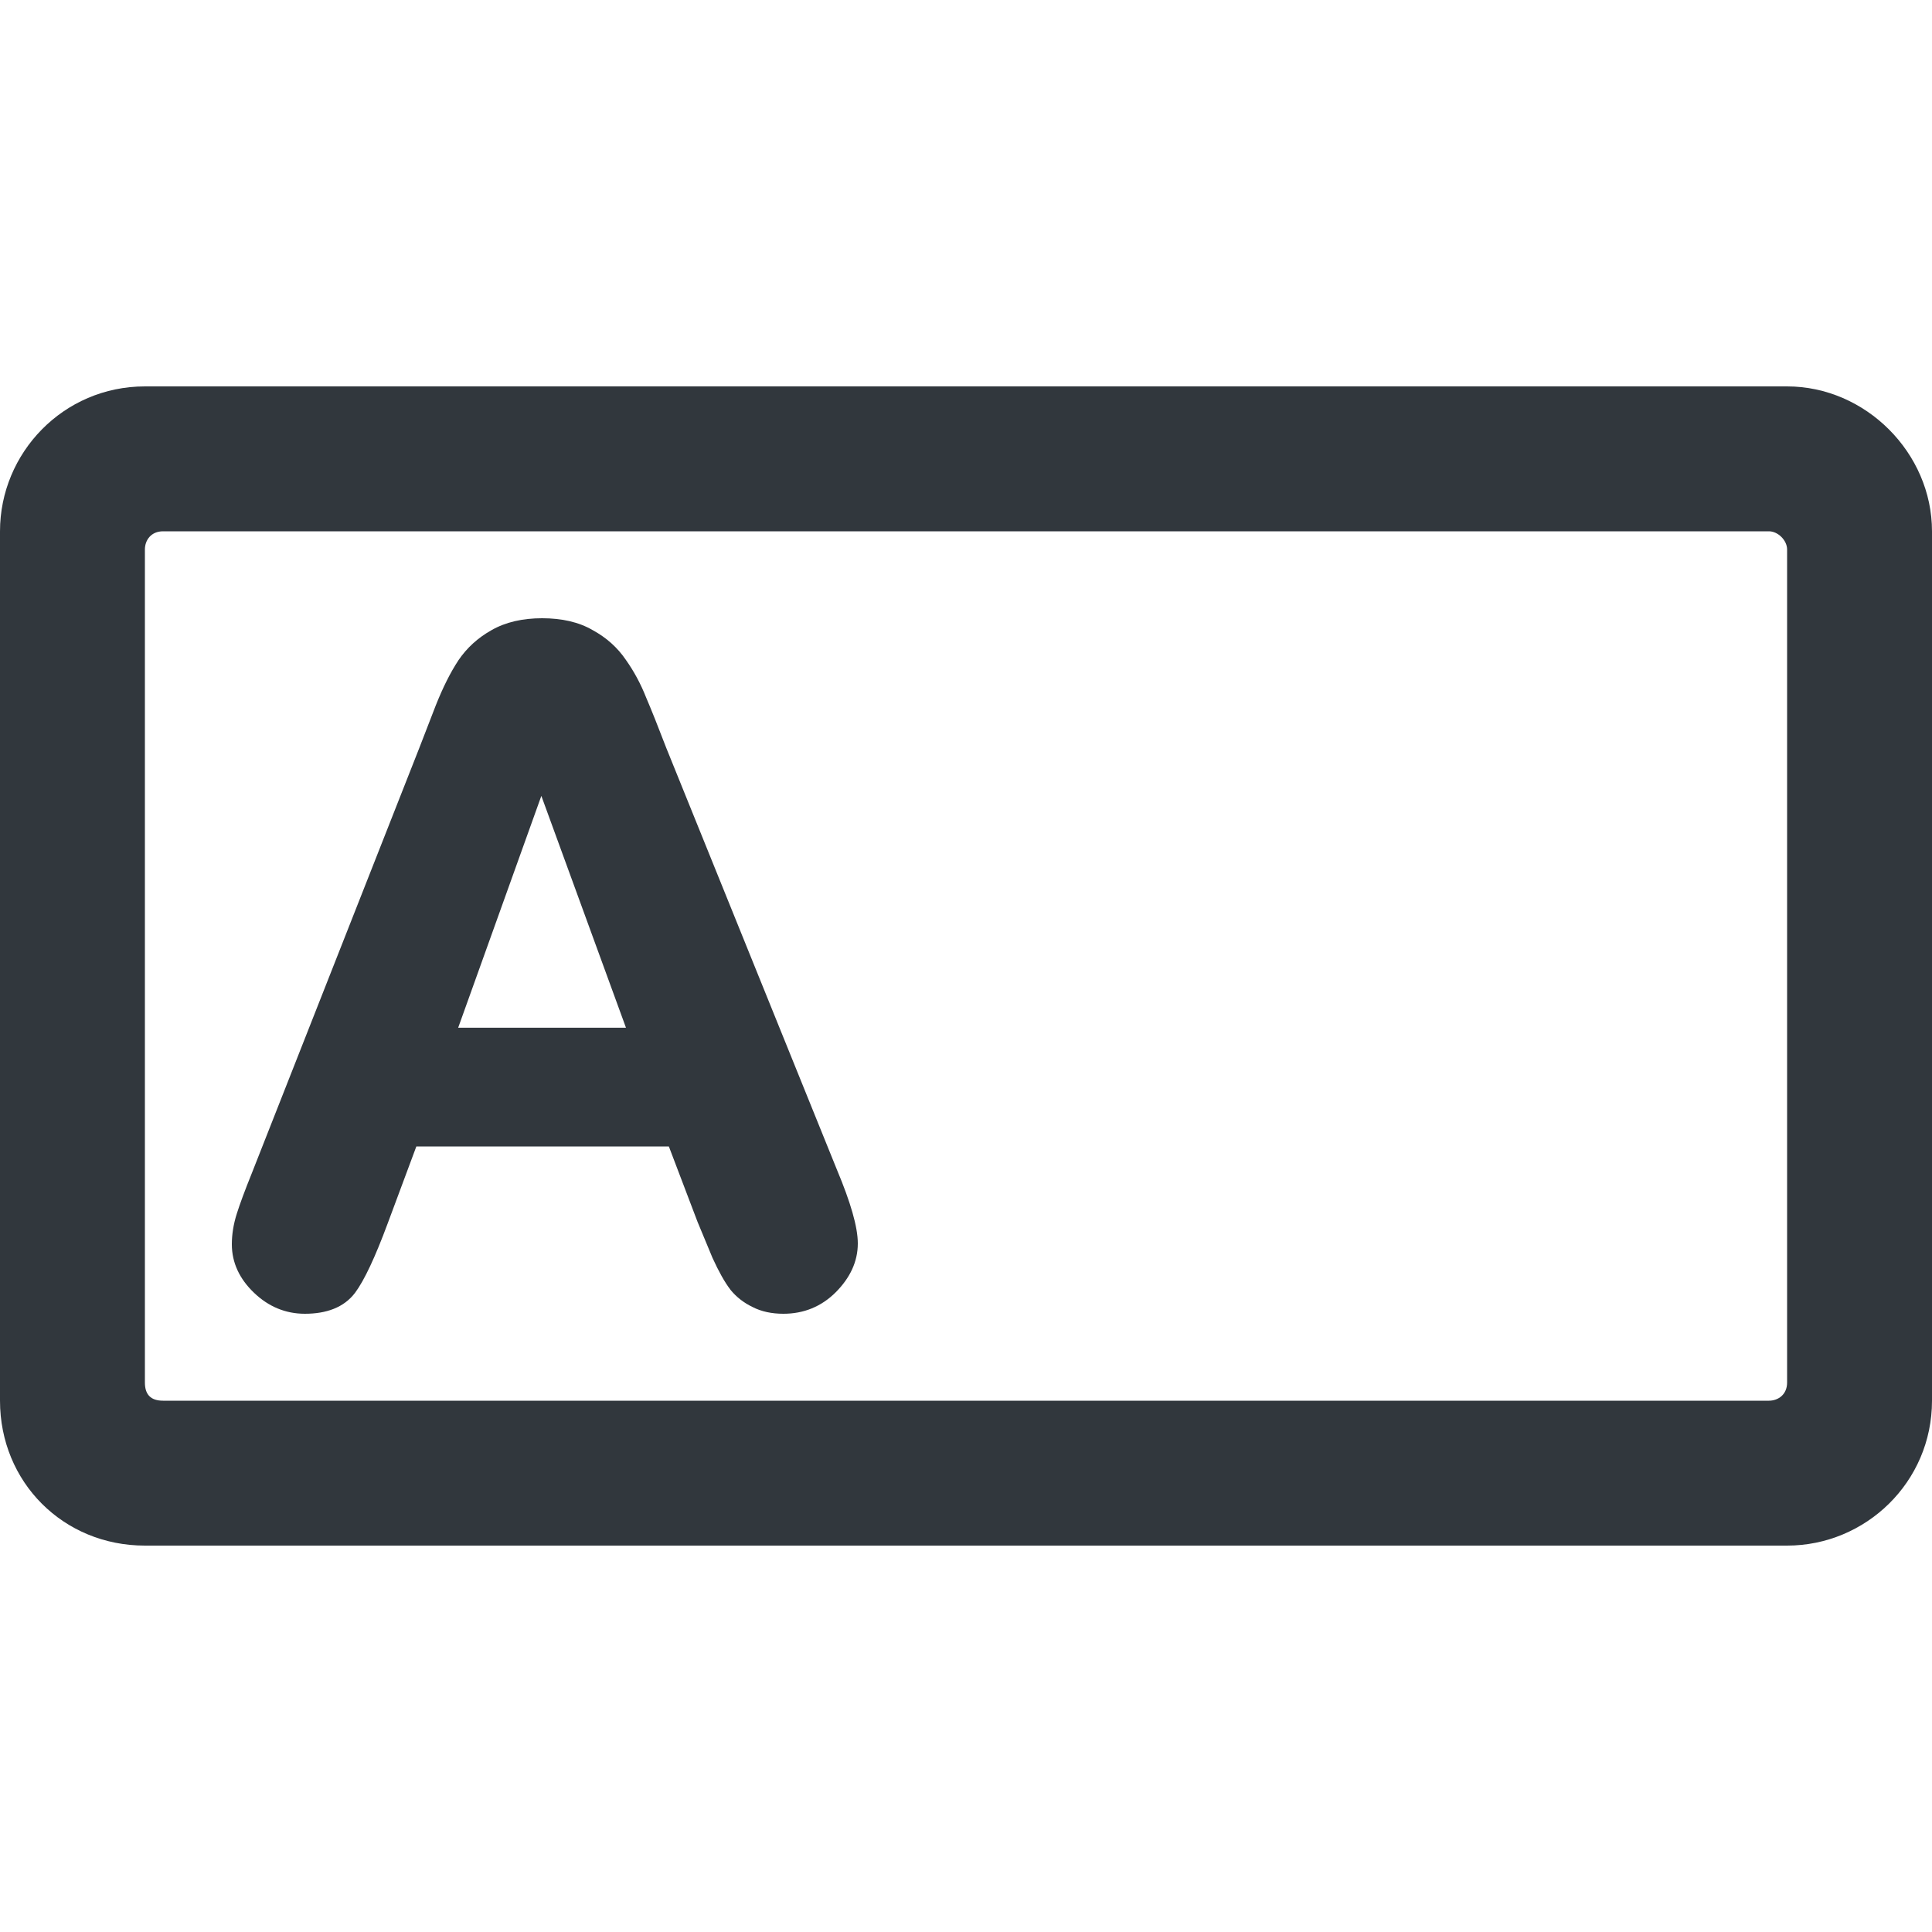
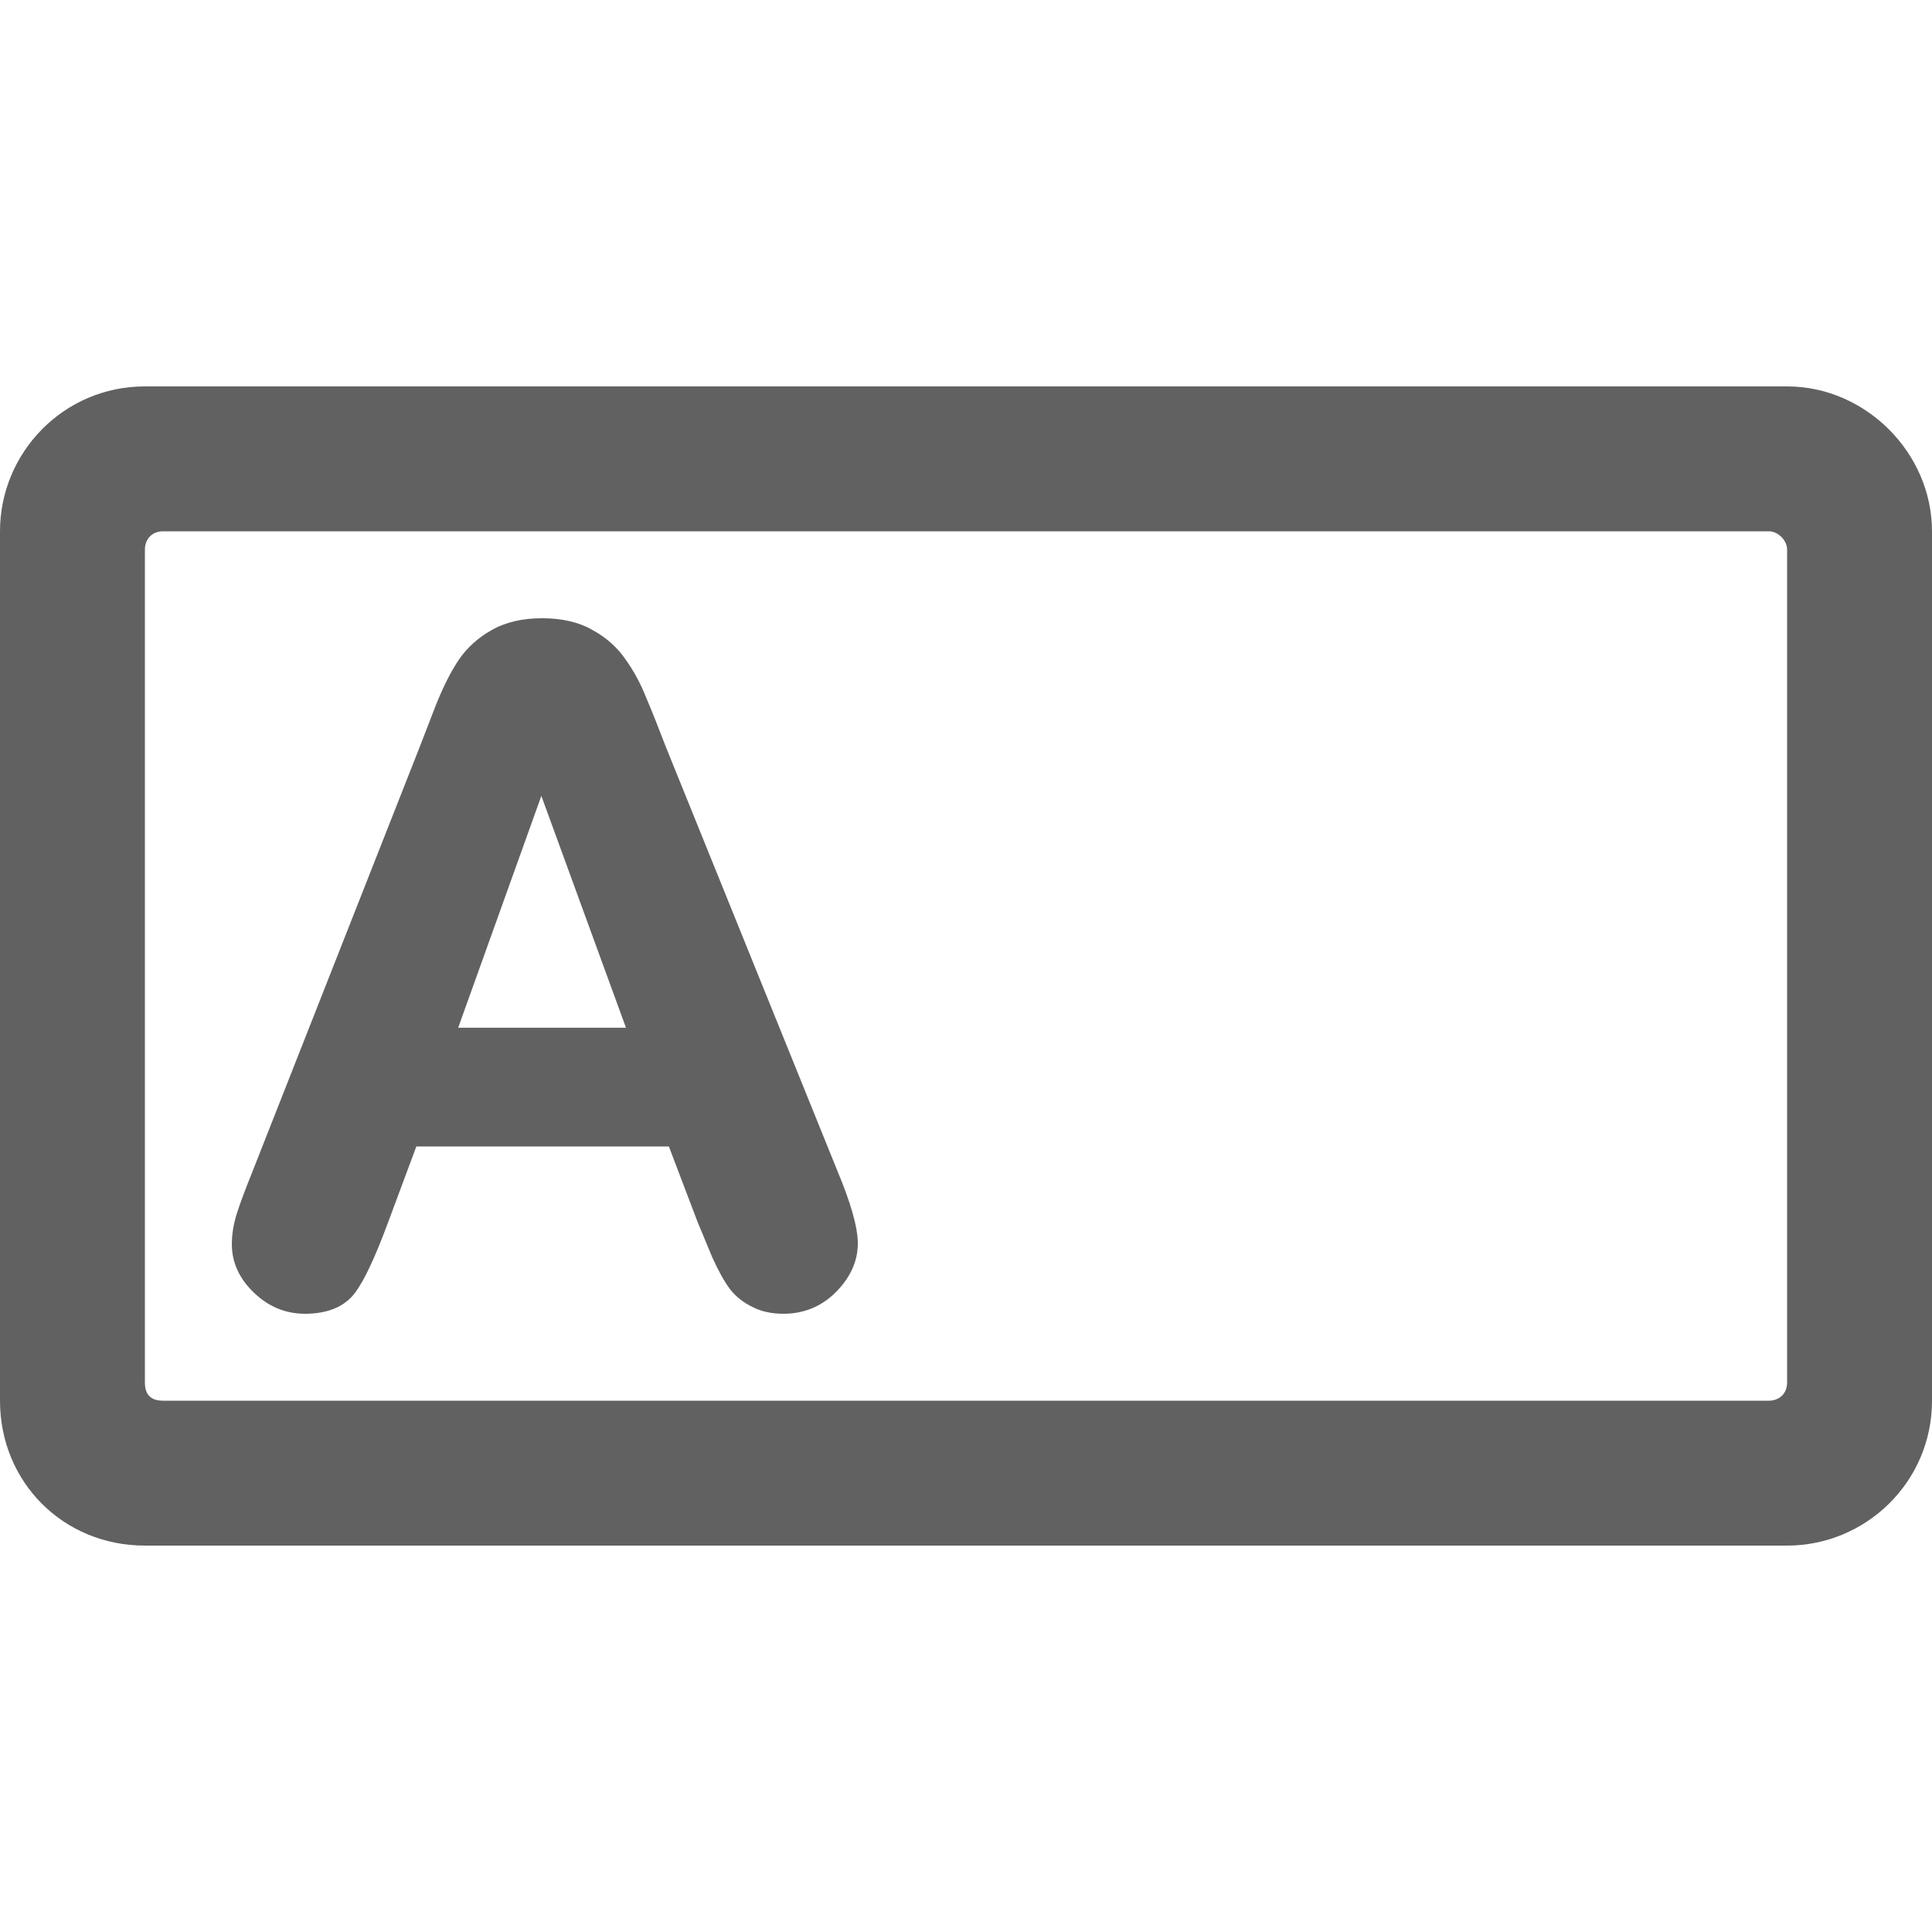
- <svg xmlns="http://www.w3.org/2000/svg" viewBox="0 0 20 20">
-   <path d="M18.5 4H1.5C0.656 4 0 4.688 0 5.5V14.5C0 15.344 0.656 16 1.5 16H18.5C19.312 16 20 15.344 20 14.5V5.5C20 4.688 19.312 4 18.5 4ZM18.312 14.5H1.688C1.562 14.5 1.5 14.438 1.5 14.312V5.688C1.5 5.594 1.562 5.5 1.688 5.5H18.312C18.406 5.5 18.5 5.594 18.5 5.688V14.312C18.5 14.438 18.406 14.5 18.312 14.5Z" fill="#31373D" />
-   <path fill-rule="evenodd" clip-rule="evenodd" d="M7.223 12.654L6.924 11.868H4.31L4.011 12.671C3.885 13.01 3.773 13.252 3.675 13.384L3.674 13.385C3.559 13.536 3.377 13.6 3.156 13.6C2.956 13.6 2.779 13.526 2.63 13.383C2.481 13.241 2.4 13.073 2.4 12.881C2.4 12.778 2.417 12.672 2.451 12.565C2.483 12.463 2.535 12.323 2.606 12.147L4.337 7.752C4.386 7.626 4.445 7.475 4.512 7.3C4.585 7.117 4.662 6.962 4.744 6.838L4.745 6.836C4.833 6.706 4.948 6.602 5.087 6.524C5.235 6.439 5.412 6.4 5.612 6.4C5.815 6.4 5.992 6.439 6.137 6.524C6.278 6.601 6.393 6.704 6.479 6.831C6.564 6.951 6.633 7.08 6.688 7.219C6.744 7.35 6.814 7.525 6.897 7.742L8.664 12.109C8.803 12.441 8.88 12.699 8.88 12.872C8.88 13.061 8.799 13.229 8.652 13.377C8.504 13.525 8.321 13.6 8.11 13.6C7.991 13.6 7.882 13.578 7.788 13.529C7.699 13.486 7.623 13.427 7.561 13.351L7.56 13.349C7.501 13.272 7.44 13.162 7.377 13.024L7.376 13.022C7.318 12.883 7.267 12.761 7.224 12.656L7.223 12.654ZM4.743 10.639H6.48L5.604 8.239L4.743 10.639Z" fill="#31373D" />
+ <svg xmlns="http://www.w3.org/2000/svg" viewBox="0 0 20 20" fill="none">
+   <path d="M18.5 4H1.5C0.656 4 0 4.688 0 5.5V14.5C0 15.344 0.656 16 1.5 16H18.5C19.312 16 20 15.344 20 14.5V5.5C20 4.688 19.312 4 18.5 4ZM18.312 14.5H1.688C1.562 14.5 1.5 14.438 1.5 14.312V5.688C1.5 5.594 1.562 5.5 1.688 5.5H18.312C18.406 5.5 18.5 5.594 18.5 5.688V14.312C18.5 14.438 18.406 14.5 18.312 14.5Z" fill="#616161" />
+   <path fill-rule="evenodd" clip-rule="evenodd" d="M7.223 12.654L6.924 11.868H4.31L4.011 12.671C3.885 13.01 3.773 13.252 3.675 13.384L3.674 13.385C3.559 13.536 3.377 13.6 3.156 13.6C2.956 13.6 2.779 13.526 2.63 13.383C2.481 13.241 2.4 13.073 2.4 12.881C2.4 12.778 2.417 12.672 2.451 12.565C2.483 12.463 2.535 12.323 2.606 12.147L4.337 7.752C4.386 7.626 4.445 7.475 4.512 7.3C4.585 7.117 4.662 6.962 4.744 6.838L4.745 6.836C4.833 6.706 4.948 6.602 5.087 6.524C5.235 6.439 5.412 6.4 5.612 6.4C5.815 6.4 5.992 6.439 6.137 6.524C6.278 6.601 6.393 6.704 6.479 6.831C6.564 6.951 6.633 7.08 6.688 7.219C6.744 7.35 6.814 7.525 6.897 7.742L8.664 12.109C8.803 12.441 8.88 12.699 8.88 12.872C8.88 13.061 8.799 13.229 8.652 13.377C8.504 13.525 8.321 13.6 8.11 13.6C7.991 13.6 7.882 13.578 7.788 13.529C7.699 13.486 7.623 13.427 7.561 13.351L7.56 13.349C7.501 13.272 7.44 13.162 7.377 13.024L7.376 13.022C7.318 12.883 7.267 12.761 7.224 12.656L7.223 12.654ZM4.743 10.639H6.48L5.604 8.239L4.743 10.639Z" fill="#616161" />
</svg>
